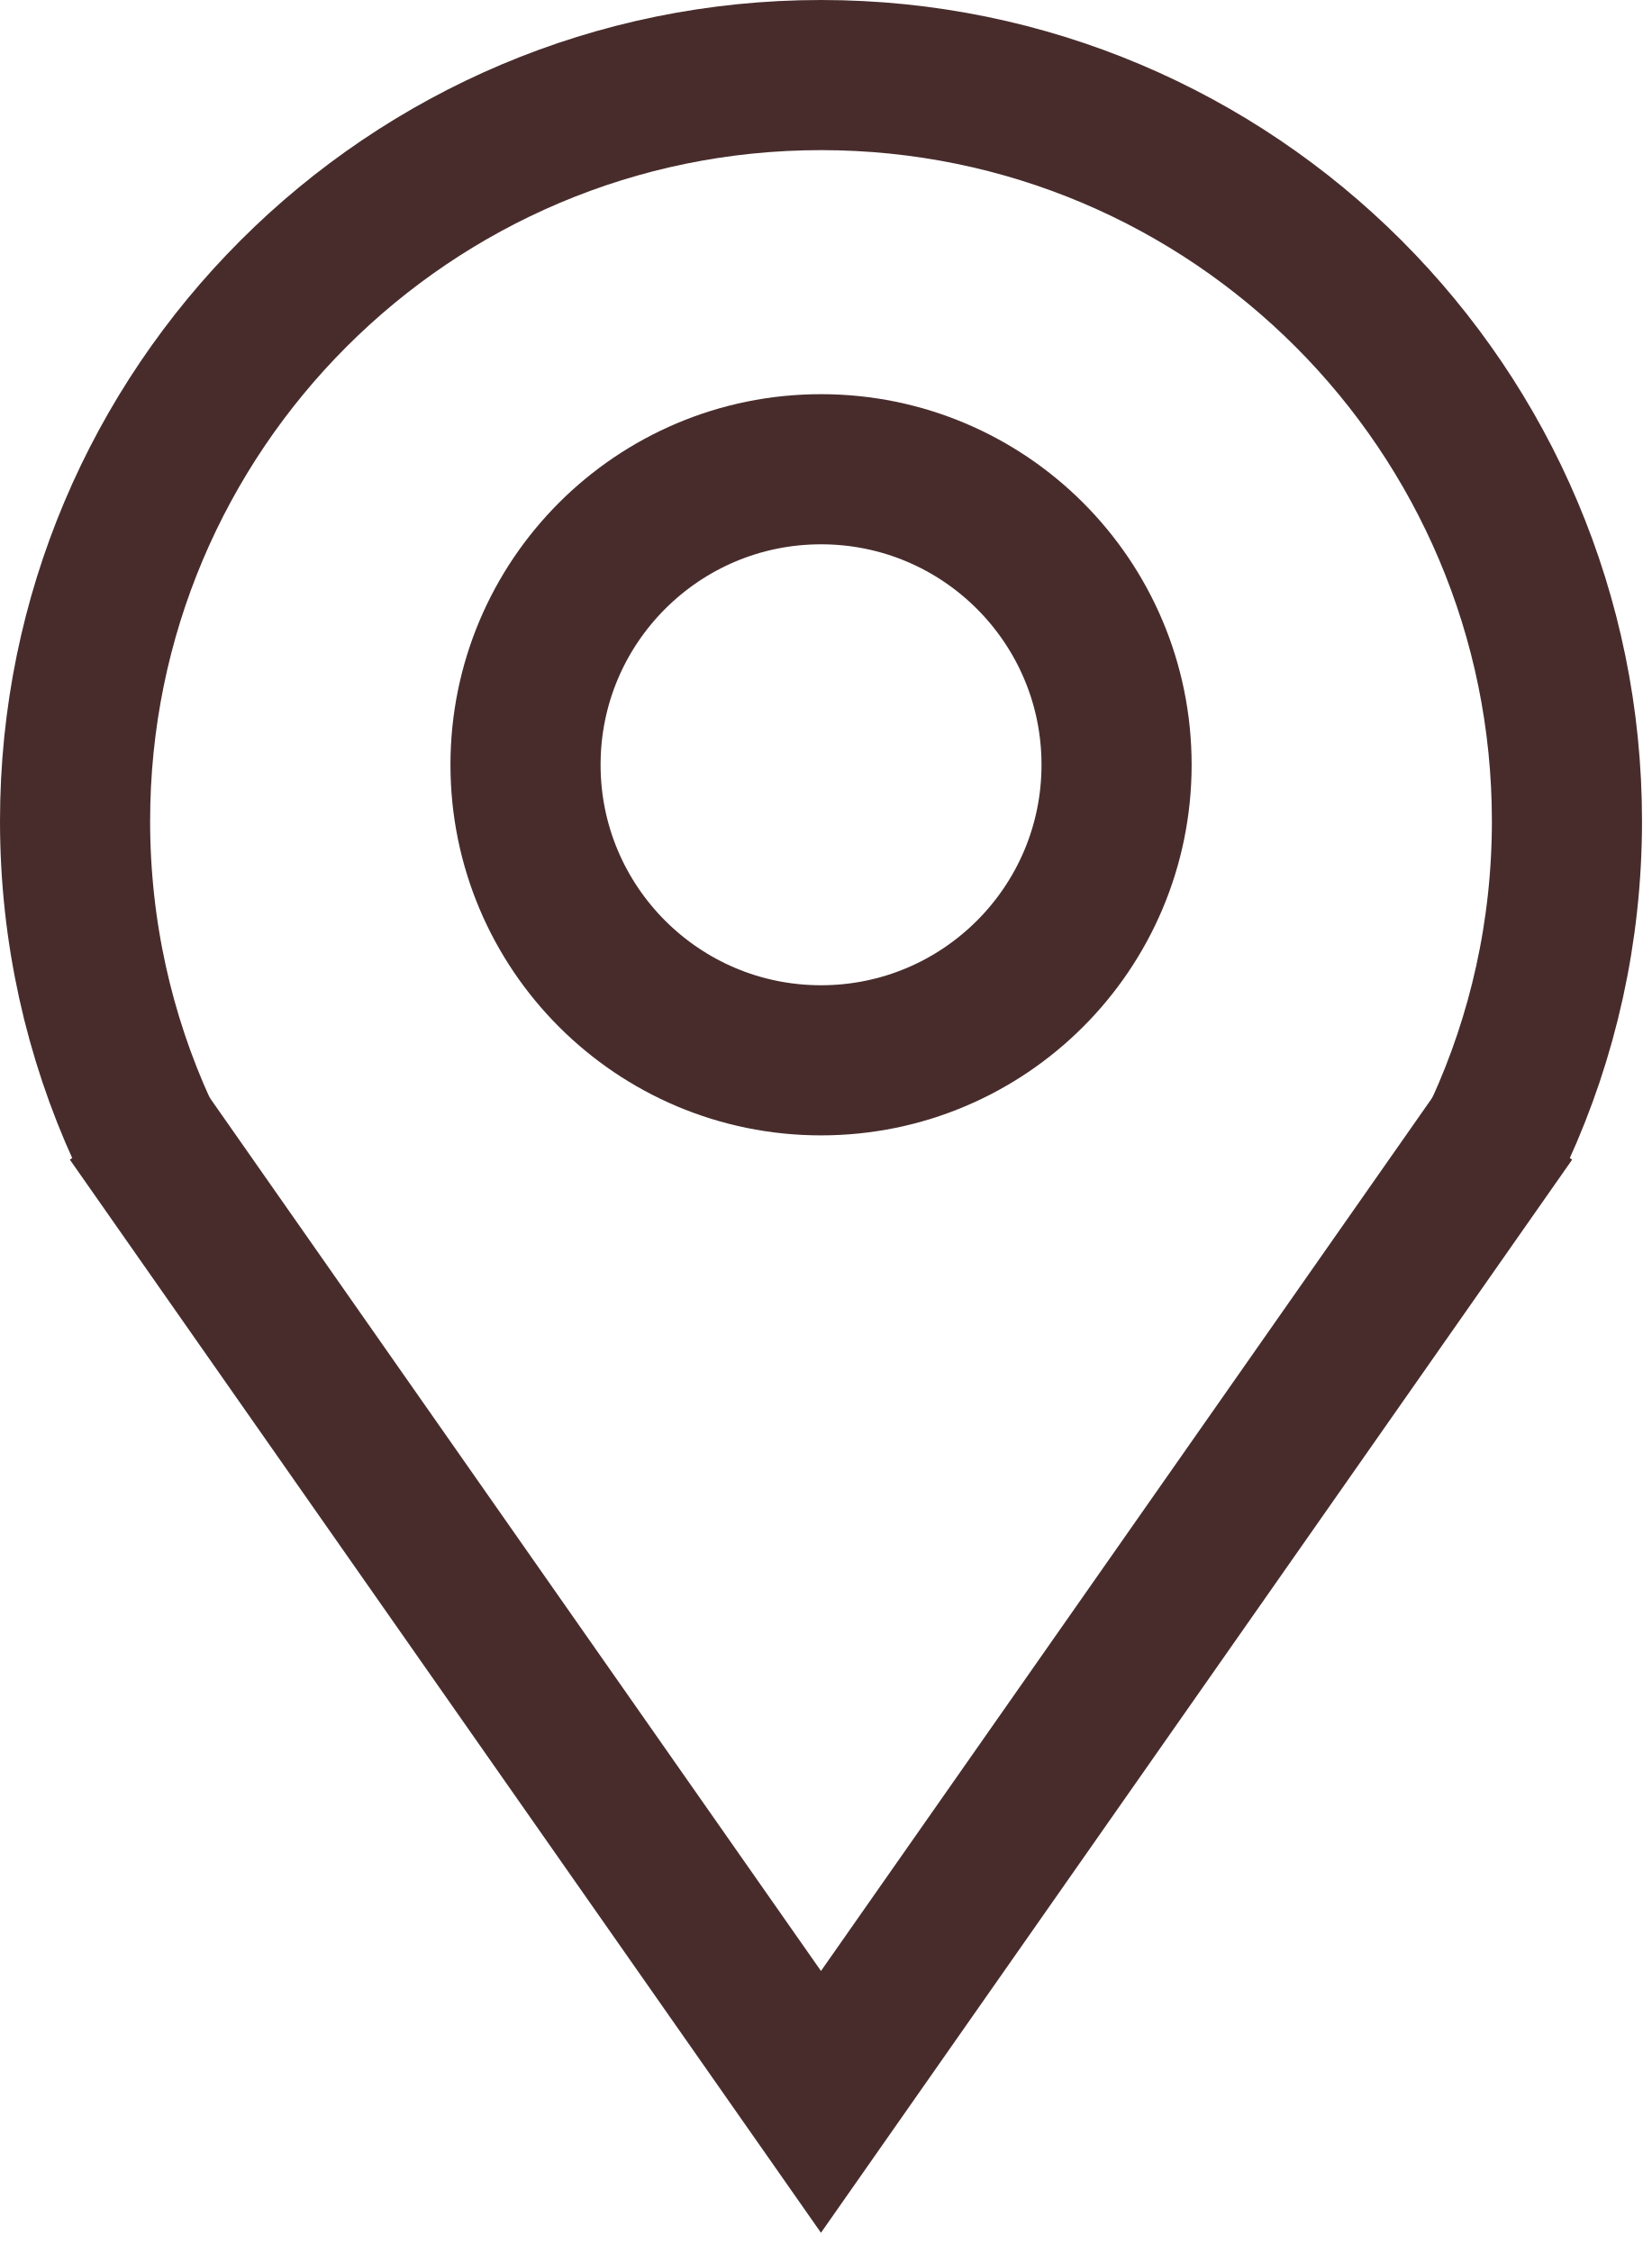
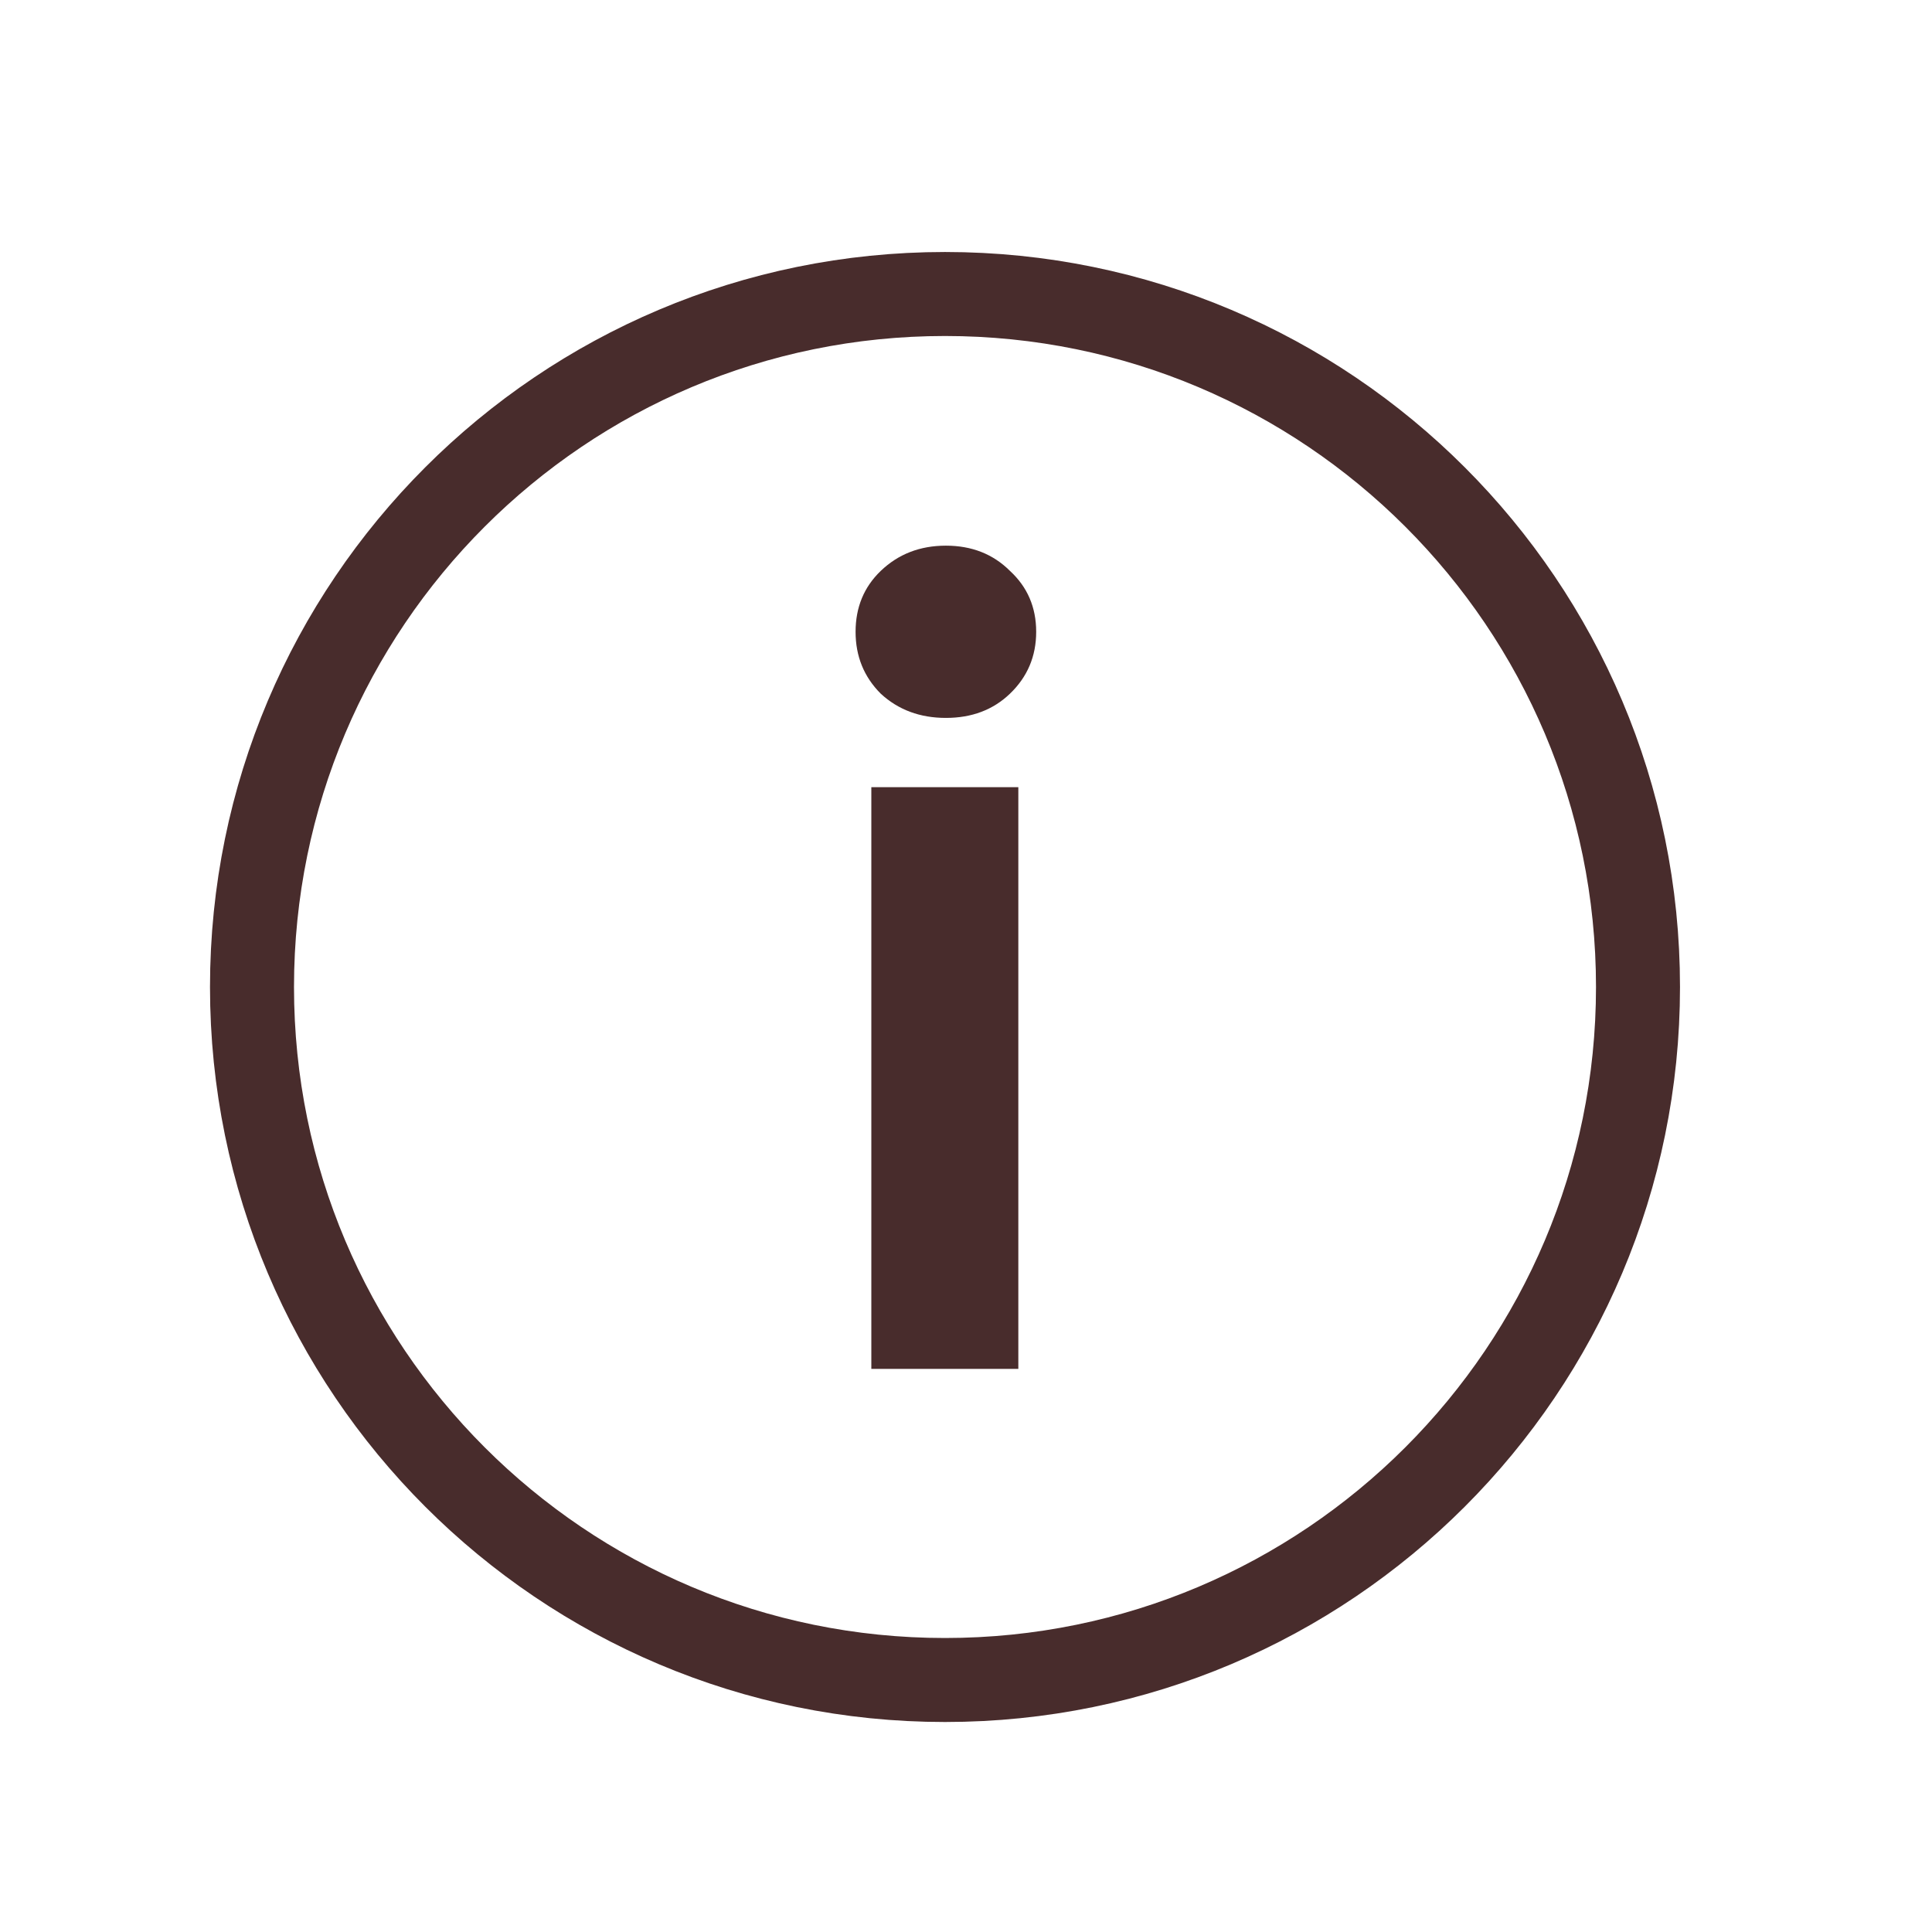
- <svg xmlns="http://www.w3.org/2000/svg" width="22" height="30" viewBox="0 0 22 30" fill="none">
-   <circle cx="10.938" cy="10.188" r="3.937" stroke="#482C2C" stroke-width="2" />
-   <path d="M1.894 15.062C1.32 13.806 1 12.409 1 10.938C1 5.449 5.449 1 10.938 1C16.426 1 20.875 5.449 20.875 10.938C20.875 12.409 20.555 13.806 19.981 15.062" stroke="#482C2C" stroke-width="2" />
-   <path d="M1.75 14.875L10.937 28L20.125 14.875" stroke="#482C2C" stroke-width="2" />
+ <svg xmlns="http://www.w3.org/2000/svg" width="46" height="46" viewBox="0 0 46 46" fill="none">
+   <path d="M22.521 17.093C21.904 17.093 21.388 16.901 20.971 16.517C20.571 16.117 20.371 15.626 20.371 15.043C20.371 14.459 20.571 13.976 20.971 13.592C21.388 13.193 21.904 12.992 22.521 12.992C23.138 12.992 23.646 13.193 24.046 13.592C24.463 13.976 24.671 14.459 24.671 15.043C24.671 15.626 24.463 16.117 24.046 16.517C23.646 16.901 23.138 17.093 22.521 17.093ZM24.246 18.742V32.593H20.746V18.742H24.246Z" fill="#482C2C" />
+   <circle cx="22.5" cy="23.5" r="16.5" stroke="#482C2C" stroke-width="2" />
</svg>
